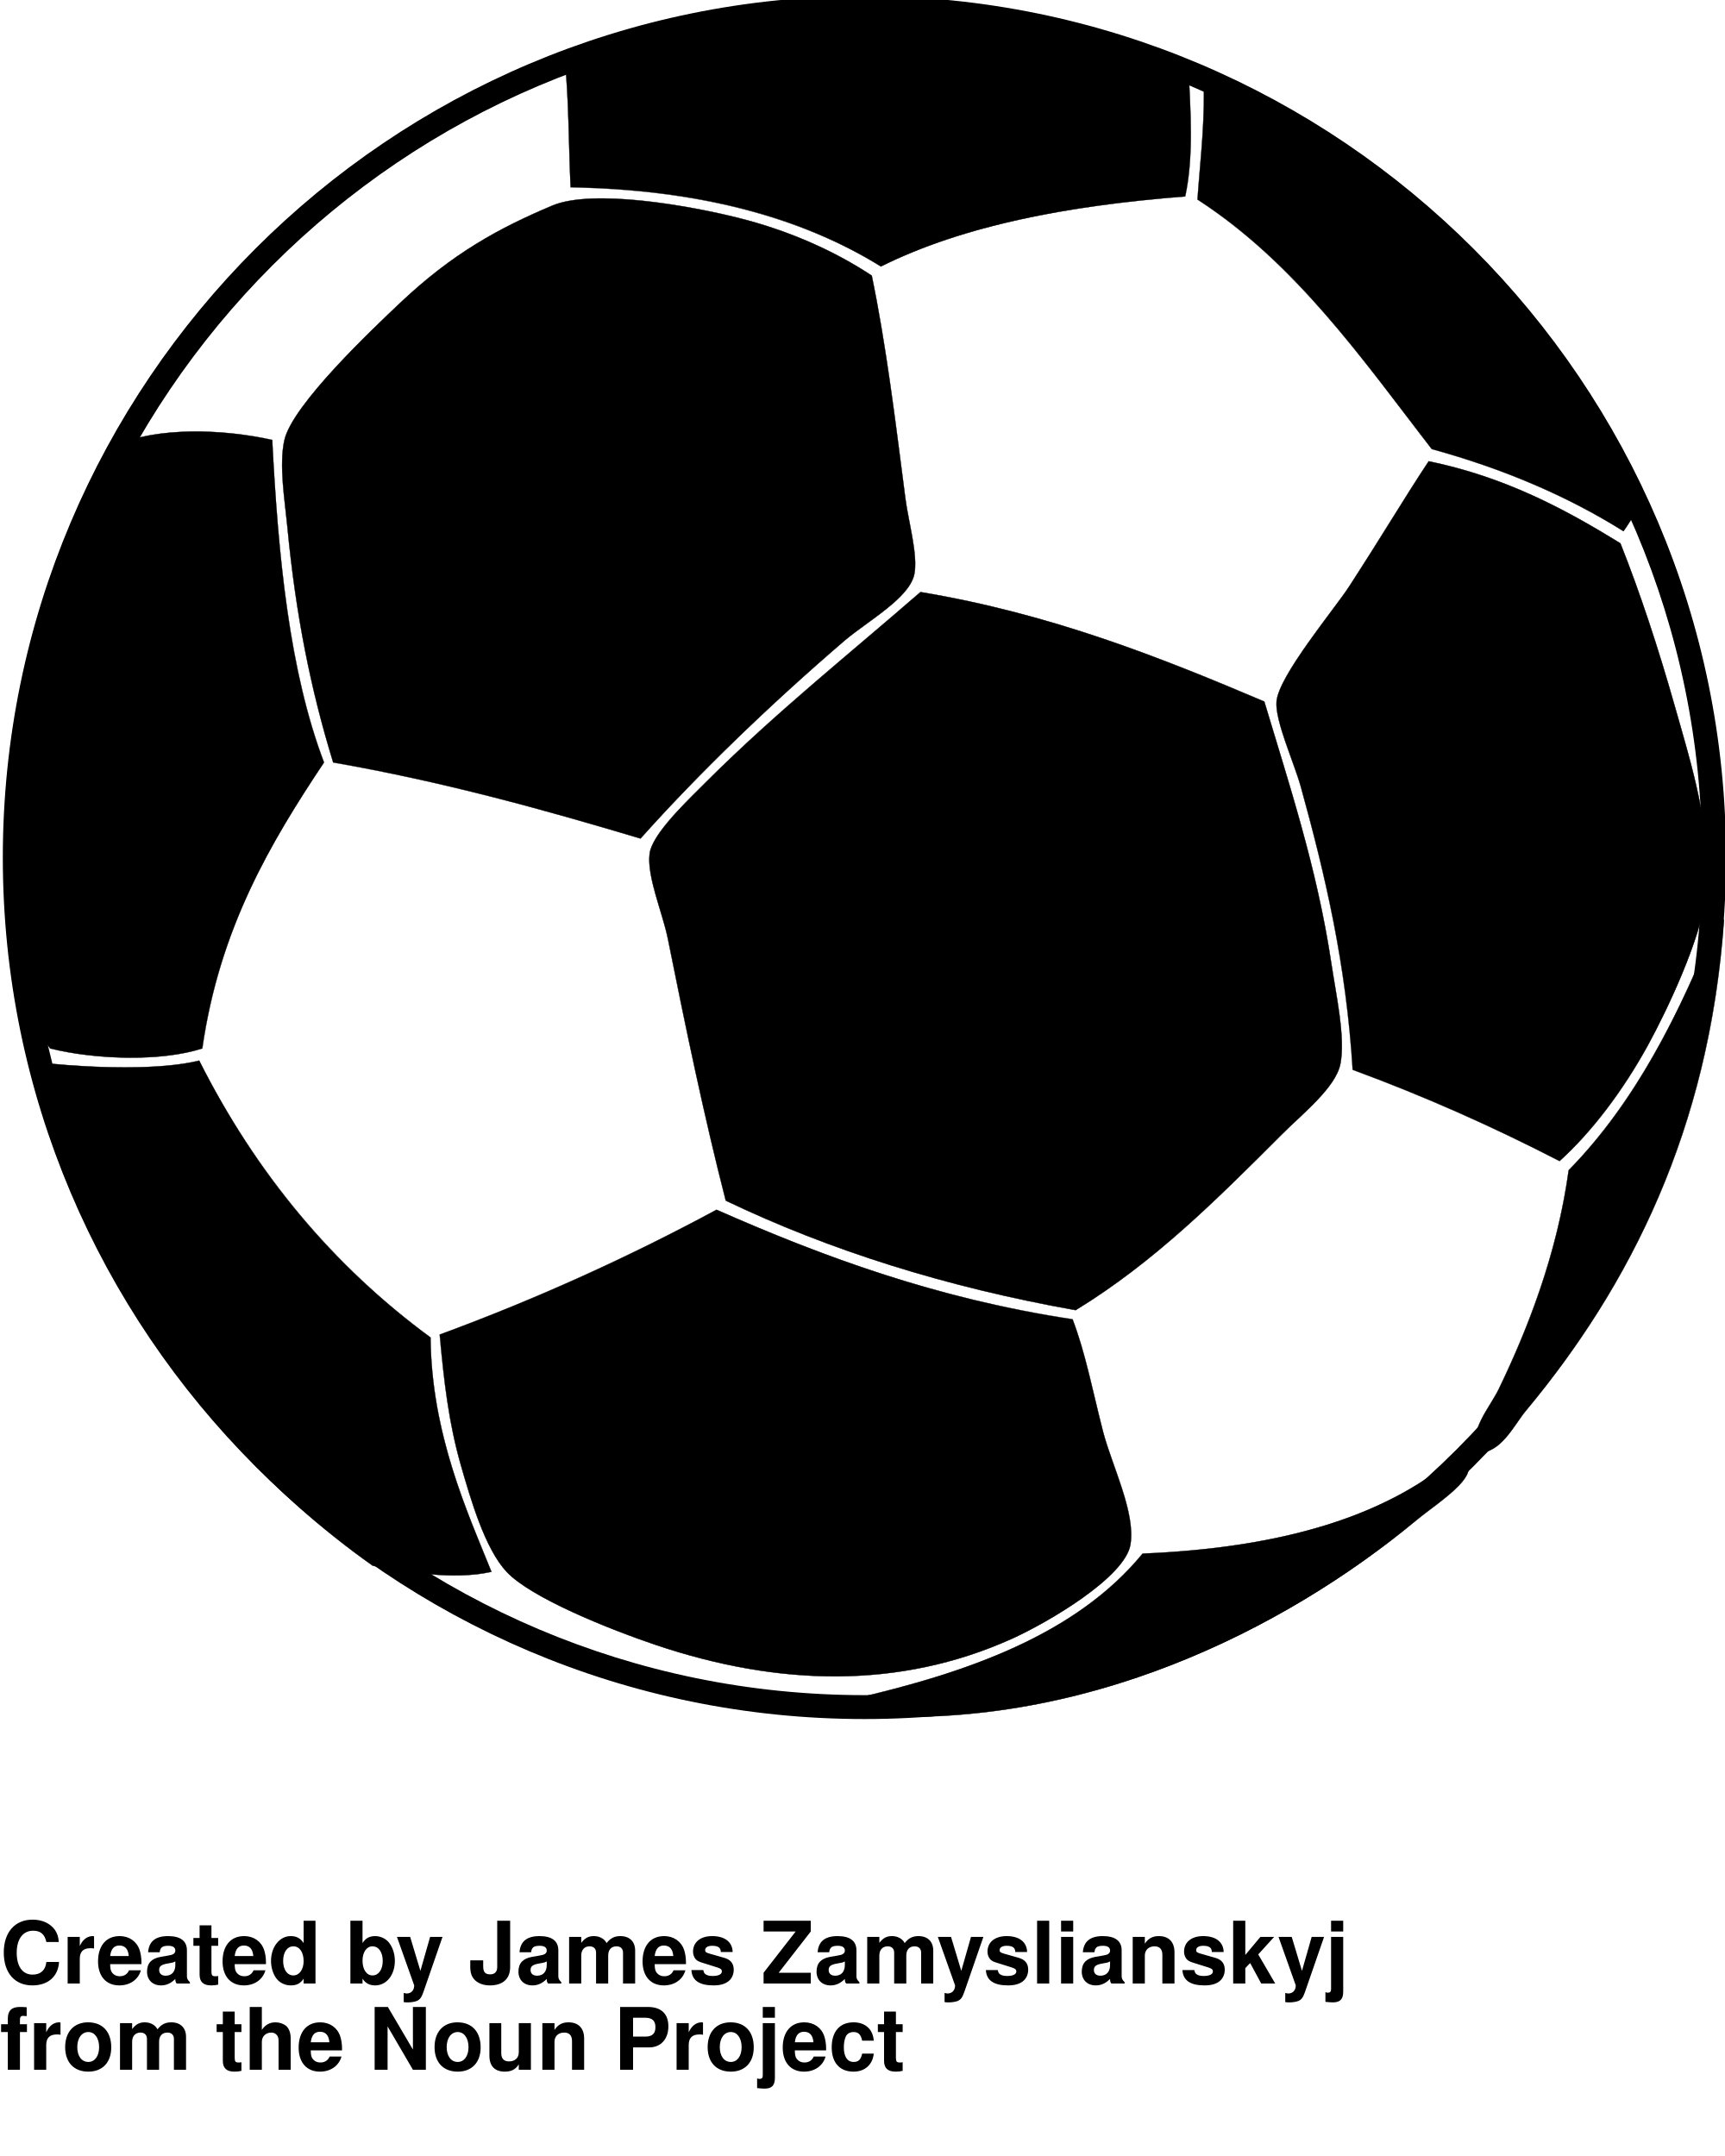
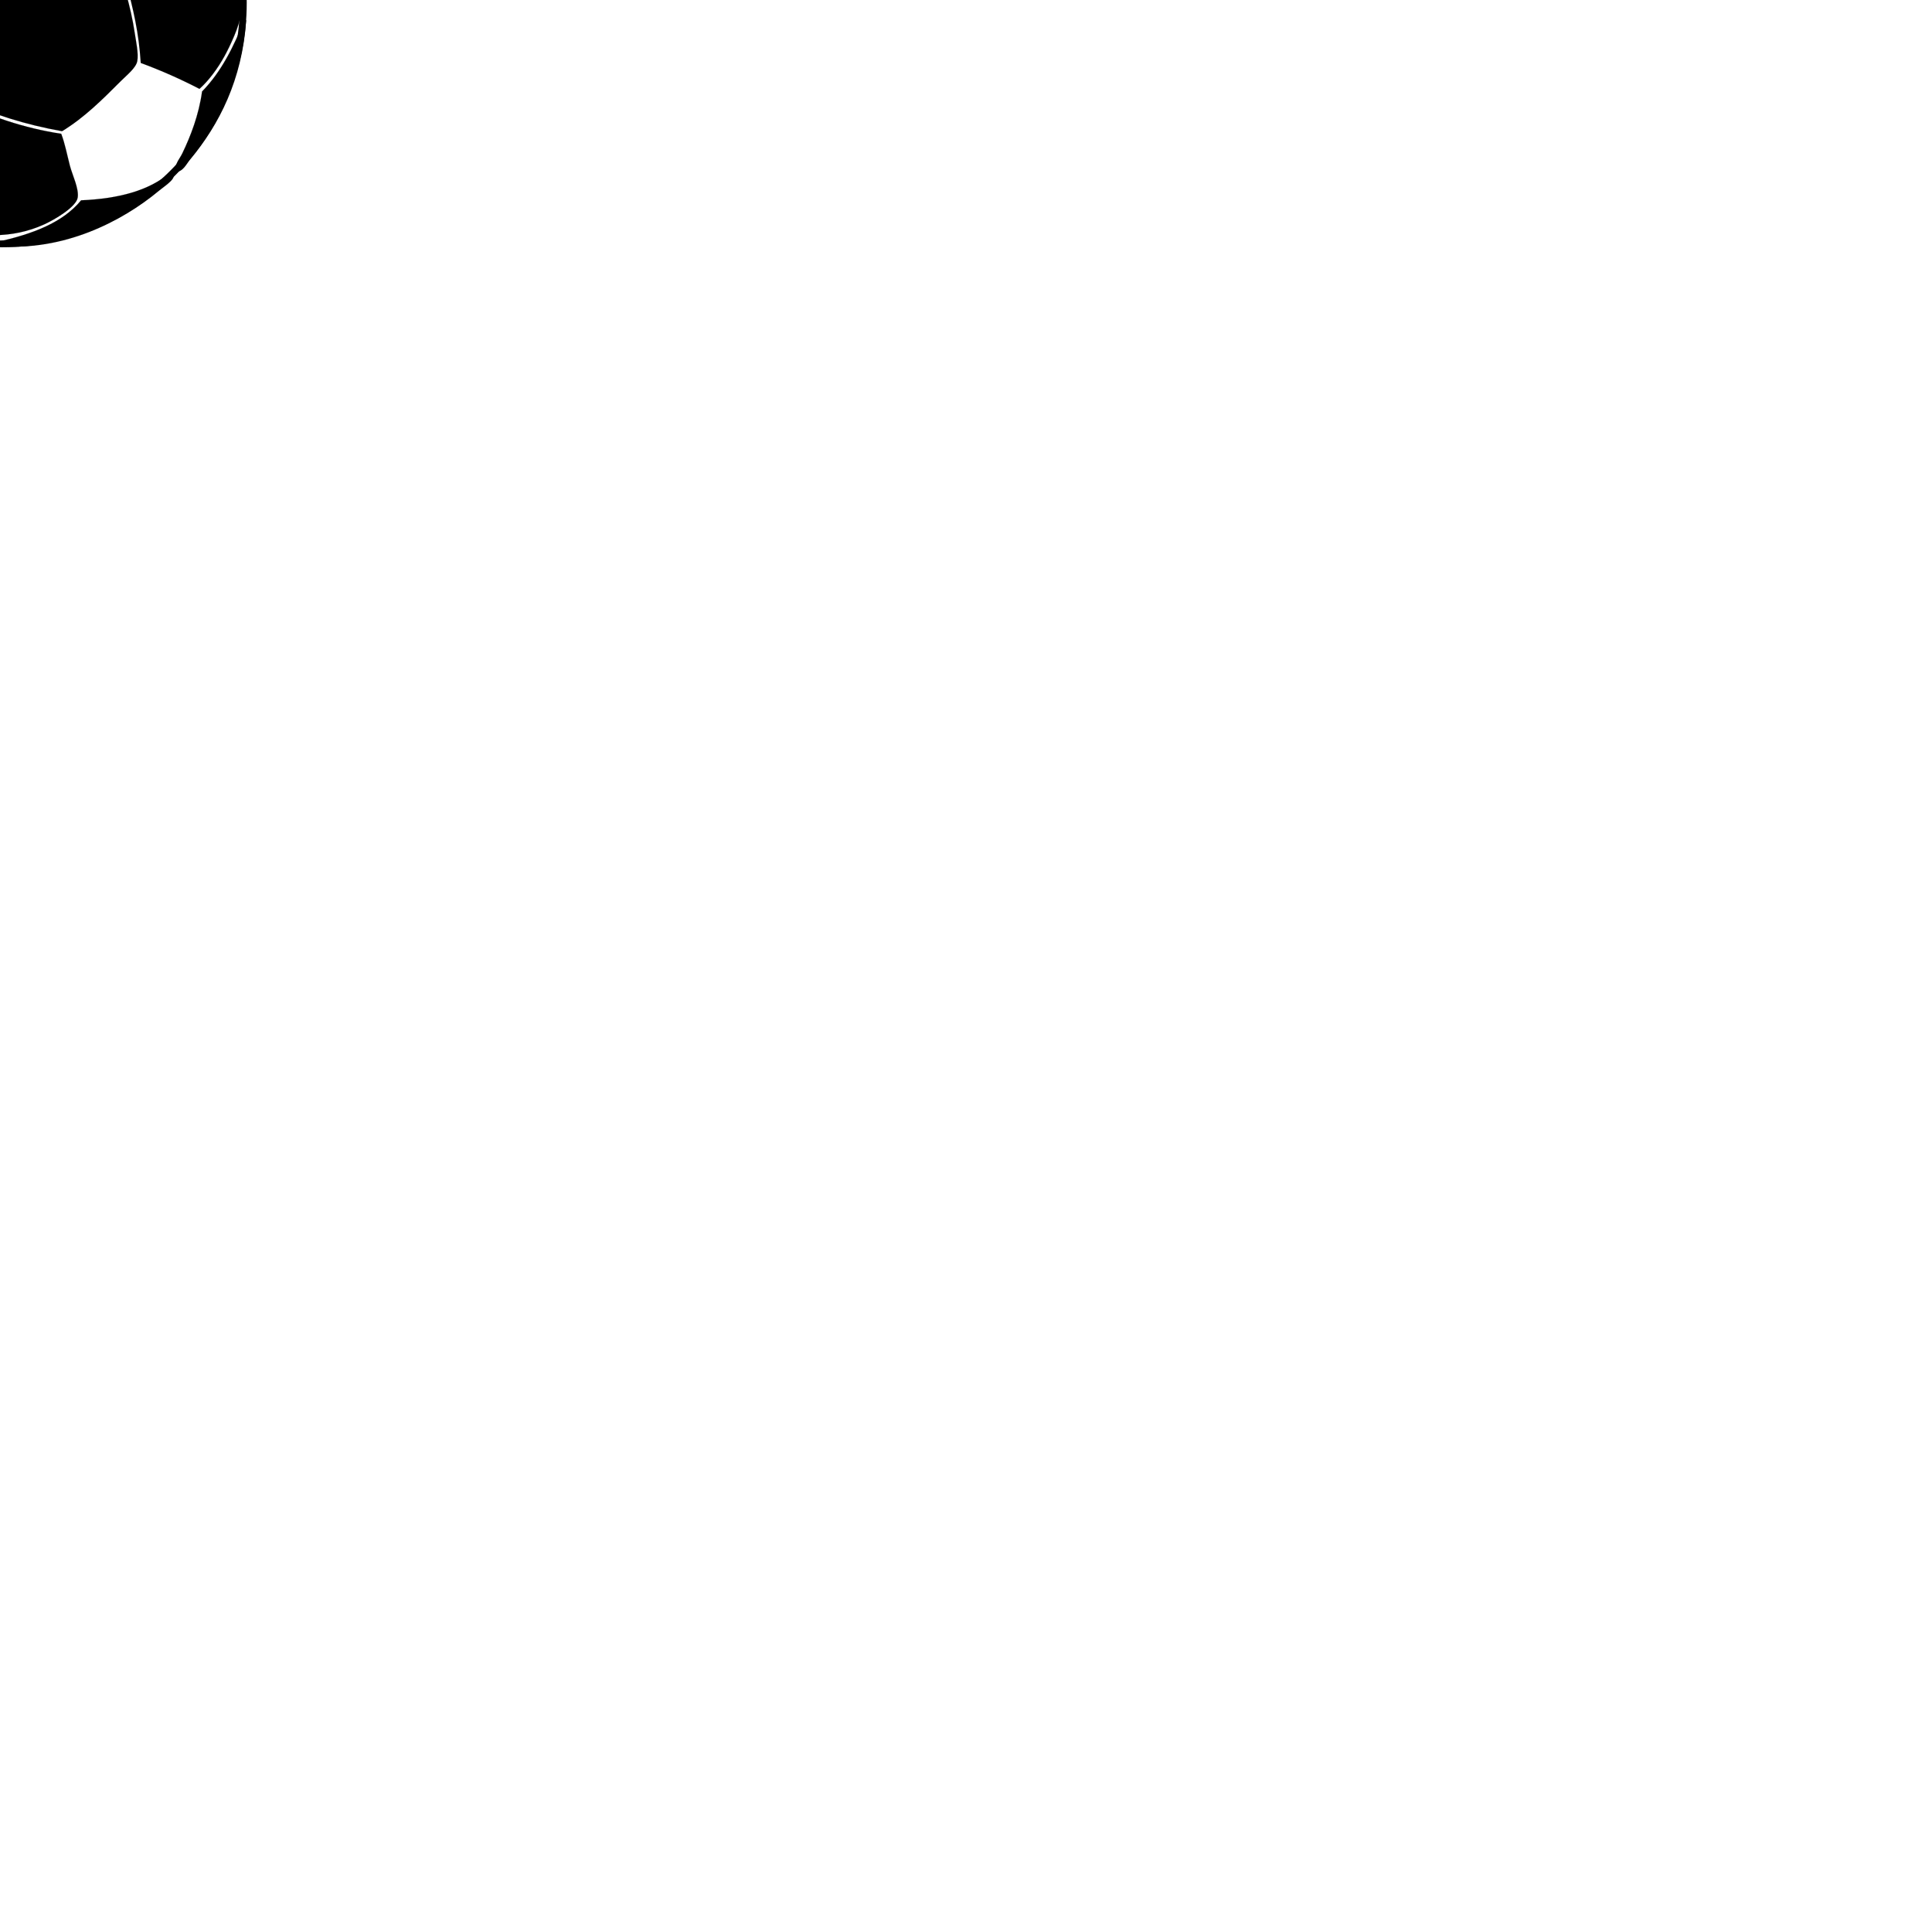
- <svg xmlns="http://www.w3.org/2000/svg" version="1.1" x="0px" y="0px" viewBox="0 0 100 125" enable-background="new 0 0 100 100" xml:space="preserve">
-   <g>
-     <path fill-rule="evenodd" clip-rule="evenodd" d="M37.129,48.614c-5.702-1.706-11.507-3.31-17.817-4.409   C18,39.933,17.15,35.622,16.667,30.621c-0.151-1.59-0.508-3.665-0.176-5.117c0.471-2.057,5.136-6.457,6.703-7.938   c3.049-2.883,5.71-4.331,8.824-5.645c2.342-0.99,7.928-0.003,10.76,0.706c3.04,0.76,5.658,1.962,7.76,3.352   c0.834,4.055,1.35,8.297,1.942,12.877c0.179,1.4,0.738,3.29,0.527,4.411c-0.262,1.405-2.74,2.75-4.057,3.881   C44.776,40.73,40.573,44.757,37.129,48.614z" />
-     <path fill="#000000" d="M37.132,48.625l-0.006-0.001c-5.426-1.623-11.339-3.281-17.814-4.409   c-1.336-4.331-2.178-8.648-2.654-13.593c-0.029-0.308-0.067-0.636-0.105-0.972c-0.159-1.396-0.34-2.977-0.072-4.148   c0.471-2.045,5.139-6.461,6.672-7.911l0.033-0.031c3.046-2.881,5.731-4.34,8.826-5.648c0.658-0.276,1.62-0.417,2.856-0.417   c2.52,0,5.739,0.58,7.912,1.124c2.83,0.707,5.515,1.866,7.764,3.353c0.769,3.723,1.268,7.62,1.799,11.745l0.146,1.139   c0.057,0.443,0.149,0.926,0.249,1.437c0.208,1.086,0.425,2.209,0.281,2.976c-0.191,1.025-1.573,2.03-2.79,2.916   c-0.469,0.341-0.91,0.664-1.271,0.971c-4.44,3.812-8.527,7.777-11.82,11.467L37.132,48.625z M34.868,11.513   c-1.235,0-2.192,0.141-2.849,0.418c-3.092,1.305-5.776,2.764-8.82,5.643l-0.033,0.031c-1.533,1.45-6.2,5.862-6.667,7.903   c-0.268,1.167-0.086,2.747,0.073,4.14c0.038,0.337,0.075,0.664,0.105,0.972c0.476,4.945,1.317,9.261,2.646,13.583   c6.468,1.121,12.379,2.777,17.804,4.4c3.292-3.689,7.38-7.652,11.818-11.462c0.36-0.31,0.803-0.633,1.271-0.974   c1.214-0.885,2.591-1.886,2.784-2.902c0.143-0.765-0.073-1.886-0.281-2.969c-0.098-0.513-0.192-0.996-0.249-1.438l-0.146-1.139   c-0.53-4.125-1.03-8.022-1.796-11.738c-2.242-1.478-4.925-2.636-7.752-3.344C40.603,12.093,37.387,11.513,34.868,11.513z" />
-   </g>
-   <g>
-     <path fill-rule="evenodd" clip-rule="evenodd" d="M82.822,26.74c4.388,0.904,7.845,2.742,11.114,4.762   c1.155,2.908,2.214,6.13,3.176,9.528c0.937,3.304,2.188,7.222,1.765,10.936c-0.28,2.439-2.176,6.5-3.353,8.645   c-1.414,2.575-3.232,5.005-5.117,6.703c-3.801-1.964-7.78-3.743-11.994-5.291c-0.37-6.081-1.555-11.183-3.001-16.406   c-0.395-1.424-1.498-3.804-1.411-4.94c0.114-1.492,3.371-5.367,4.232-6.704C80.083,31.122,81.375,28.936,82.822,26.74z" />
-     <path fill="#000000" d="M90.41,67.327l-0.006-0.003c-3.941-2.036-7.977-3.816-11.994-5.291c-0.39-6.289-1.677-11.605-3.008-16.415   c-0.131-0.468-0.336-1.034-0.552-1.635c-0.43-1.192-0.917-2.542-0.857-3.308c0.084-1.094,1.846-3.458,3.132-5.184   c0.469-0.626,0.872-1.167,1.102-1.525c0.884-1.365,1.631-2.56,2.351-3.713c0.762-1.221,1.482-2.375,2.236-3.518   c4.501,0.921,8.007,2.832,11.129,4.759c1.101,2.766,2.169,5.971,3.179,9.533c0.076,0.264,0.15,0.531,0.229,0.803   c0.903,3.148,1.927,6.718,1.533,10.137c-0.288,2.536-2.317,6.767-3.351,8.649c-1.466,2.67-3.284,5.053-5.117,6.705L90.41,67.327z    M82.819,26.75c-0.741,1.139-1.463,2.293-2.224,3.513c-0.723,1.155-1.469,2.35-2.354,3.716c-0.229,0.358-0.633,0.899-1.1,1.525   c-1.285,1.723-3.05,4.084-3.131,5.174c-0.06,0.76,0.428,2.108,0.857,3.299c0.219,0.6,0.423,1.168,0.552,1.637   c1.334,4.811,2.616,10.128,3.001,16.409c4.01,1.467,8.044,3.246,11.985,5.28c1.831-1.652,3.646-4.03,5.108-6.697   c1.031-1.883,3.06-6.108,3.35-8.641c0.391-3.416-0.633-6.982-1.533-10.129c-0.079-0.272-0.155-0.54-0.229-0.804   c-1.01-3.561-2.078-6.765-3.177-9.525C90.812,29.584,87.311,27.675,82.819,26.75z" />
-   </g>
-   <g>
-     <path fill-rule="evenodd" clip-rule="evenodd" d="M53.362,34.325c7.509,1.254,13.784,3.739,19.933,6.352   c1.38,4.638,3.049,9.602,3.882,15.17c0.263,1.762,0.824,4.271,0.53,5.821c-0.262,1.372-2.167,2.873-3.354,4.058   c-3.812,3.814-7.431,7.441-11.994,10.233c-7.541-1.342-14.284-3.474-20.287-6.352c-1.241-4.845-2.283-9.846-3.351-15.17   c-0.312-1.545-1.228-3.61-1.061-4.94c0.146-1.145,2.182-3.064,3.354-4.235C44.952,41.325,49.543,37.659,53.362,34.325z" />
-     <path fill="#000000" d="M62.358,75.97h-0.002c-7.426-1.323-14.253-3.46-20.29-6.352c-1.31-5.097-2.418-10.506-3.357-15.181   c-0.105-0.526-0.279-1.104-0.463-1.715c-0.348-1.155-0.706-2.351-0.595-3.227c0.131-1.048,1.805-2.704,3.026-3.915   c0.115-0.113,0.226-0.223,0.329-0.326c2.827-2.827,5.947-5.476,8.964-8.038c1.186-1.007,2.307-1.96,3.386-2.899   c7.588,1.263,14.013,3.829,19.944,6.349c0.222,0.741,0.448,1.484,0.676,2.234c1.233,4.059,2.508,8.256,3.209,12.942   c0.052,0.35,0.116,0.724,0.181,1.118c0.275,1.623,0.587,3.462,0.349,4.709c-0.208,1.096-1.46,2.27-2.563,3.306   c-0.284,0.266-0.55,0.517-0.79,0.758l-0.041,0.037c-3.809,3.814-7.406,7.412-11.956,10.195L62.358,75.97z M53.359,34.334   c-1.068,0.938-2.19,1.891-3.377,2.898c-3.018,2.562-6.137,5.209-8.963,8.037c-0.103,0.104-0.214,0.212-0.327,0.327   c-1.152,1.139-2.891,2.861-3.021,3.902c-0.111,0.872,0.249,2.066,0.595,3.217c0.184,0.613,0.357,1.192,0.462,1.719   c0.939,4.672,2.048,10.082,3.352,15.17c6.029,2.887,12.854,5.023,20.276,6.344c4.547-2.781,8.145-6.379,11.95-10.189l0.041-0.041   c0.241-0.237,0.508-0.489,0.789-0.755c1.104-1.035,2.354-2.204,2.56-3.298c0.237-1.241-0.073-3.078-0.346-4.7   c-0.067-0.396-0.131-0.769-0.184-1.115c-0.702-4.688-1.976-8.884-3.209-12.941c-0.228-0.752-0.455-1.495-0.671-2.229   C67.363,38.166,60.938,35.601,53.359,34.334z" />
-   </g>
-   <g>
-     <path fill-rule="evenodd" clip-rule="evenodd" d="M41.539,70.138c6.246,2.754,12.822,5.172,20.642,6.351   c0.763,2.019,1.154,4.164,1.766,6.525c0.507,1.956,1.886,4.652,1.588,6.53c-0.303,1.888-4.73,4.498-6.881,5.469   c-6.476,2.919-13.487,2.77-20.639,0.352c-2.724-0.919-7.225-2.718-8.645-4.235c-1.248-1.331-2.064-4.14-2.648-6.174   c-0.706-2.47-0.979-4.827-1.233-7.584C31.167,75.288,36.498,72.856,41.539,70.138z" />
-     <path fill="#000000" d="M48.388,97.199c-3.301,0-6.792-0.612-10.377-1.823c-3.159-1.071-7.319-2.82-8.648-4.24   c-1.261-1.344-2.098-4.254-2.653-6.178c-0.729-2.55-0.998-5.044-1.23-7.587c5.472-2.013,10.872-4.447,16.056-7.241   c5.531,2.435,12.303,5.094,20.647,6.349c0.544,1.429,0.898,2.919,1.274,4.495c0.157,0.66,0.319,1.343,0.498,2.04   c0.157,0.595,0.39,1.252,0.636,1.947c0.57,1.612,1.16,3.276,0.952,4.583c-0.306,1.915-4.855,4.56-6.887,5.478   C55.448,96.468,51.993,97.199,48.388,97.199z M41.536,70.148c-5.177,2.792-10.576,5.226-16.044,7.23   c0.24,2.529,0.51,5.023,1.238,7.573c0.554,1.924,1.39,4.83,2.648,6.171c1.325,1.417,5.483,3.164,8.64,4.229   c3.582,1.212,7.071,1.829,10.371,1.829c3.603,0,7.055-0.735,10.261-2.18c2.025-0.914,6.572-3.555,6.875-5.458   c0.209-1.304-0.381-2.968-0.951-4.574c-0.246-0.695-0.482-1.355-0.637-1.95c-0.181-0.699-0.344-1.38-0.5-2.04   c-0.373-1.578-0.728-3.068-1.264-4.488C53.833,75.242,47.059,72.583,41.536,70.148z" />
-   </g>
-   <g>
-     <g>
-       <path fill-rule="evenodd" clip-rule="evenodd" d="M68.887,3.806c0.124,2.597,0.323,5.241-0.176,7.584    c-6.715,0.521-12.814,1.656-17.643,4.058c-4.647-2.881-10.585-4.467-17.994-4.586c-0.108-2.539-0.095-5.198-0.352-7.586    C42.342-1.222,59.775-0.993,68.887,3.806z" />
-       <path fill="#000000" d="M51.066,15.459l-0.003-0.002c-4.721-2.927-10.772-4.469-17.989-4.585    c-0.043-0.797-0.066-1.609-0.087-2.396c-0.047-1.746-0.096-3.551-0.275-5.199C37.105,1.216,43.467,0.04,50.173,0.04    c7.36,0,14.182,1.37,18.715,3.758c0.02,0.253,0.03,0.498,0.044,0.743c0.118,2.325,0.24,4.728-0.214,6.853    c-7.672,0.602-13.276,1.891-17.647,4.063L51.066,15.459z M50.173,0.058c-6.704,0-13.062,1.177-17.447,3.227    c0.184,1.638,0.232,3.444,0.281,5.191c0.021,0.786,0.043,1.597,0.076,2.386c7.21,0.107,13.264,1.648,17.985,4.575    c4.371-2.173,9.976-3.462,17.643-4.056c0.442-2.114,0.318-4.516,0.202-6.839c-0.014-0.245-0.024-0.491-0.037-0.736    C64.35,1.427,57.53,0.058,50.173,0.058z" />
-     </g>
-     <g>
-       <path fill-rule="evenodd" clip-rule="evenodd" d="M69.768,4.159c11.855,4.963,20.377,13.259,25.579,24.875    c-0.481,0.518-0.812,1.186-1.233,1.763c-3.252-2.041-6.961-3.623-11.114-4.762c-4.069-5.282-7.902-10.797-13.583-14.467    C69.595,9.16,69.887,6.865,69.768,4.159z" />
-       <path fill="#000000" d="M94.116,30.81l-0.009-0.006c-3.216-2.019-6.955-3.62-11.111-4.76c-0.467-0.601-0.923-1.201-1.38-1.802    c-3.524-4.627-7.169-9.412-12.206-12.666c0.035-0.531,0.079-1.047,0.122-1.563c0.157-1.836,0.319-3.734,0.225-5.854V4.145    l0.014,0.005c11.794,4.937,20.401,13.307,25.583,24.879c-0.299,0.333-0.546,0.721-0.784,1.096    c-0.144,0.226-0.291,0.459-0.449,0.677L94.116,30.81z M69.776,4.174c0.092,2.114-0.068,4.009-0.225,5.84    c-0.044,0.517-0.087,1.034-0.128,1.556c5.037,3.246,8.684,8.032,12.208,12.661c0.457,0.601,0.915,1.201,1.374,1.799    c4.149,1.134,7.888,2.736,11.104,4.754c0.156-0.215,0.303-0.446,0.443-0.669c0.238-0.376,0.486-0.765,0.784-1.088    C90.157,17.475,81.559,9.109,69.776,4.174z" />
-     </g>
-     <g>
-       <path fill-rule="evenodd" clip-rule="evenodd" d="M15.784,25.504c0.347,6.89,1.006,13.462,3,18.702    c-3.154,4.727-6.073,9.686-7.057,16.582c-2.476,0.792-6.3,0.624-8.821,0c-3.192-4.174-2.96-12.652-1.94-18.876    c1.016-6.205,3.144-11.958,5.646-16.054C9.068,24.737,12.885,24.867,15.784,25.504z" />
-       <path fill="#000000" d="M7.612,61.33c-1.625,0-3.339-0.194-4.707-0.535C-0.949,55.764,0.44,45.068,0.958,41.91    c0.967-5.916,3.024-11.768,5.646-16.058c1.208-0.551,2.846-0.843,4.742-0.843c1.439,0,3.016,0.174,4.44,0.486    c0.318,6.172,0.916,13.211,3.006,18.707c-3.019,4.533-6.05,9.539-7.054,16.588C10.64,61.146,9.215,61.33,7.612,61.33z     M11.346,25.03c-1.894,0-3.529,0.289-4.731,0.837c-2.613,4.283-4.672,10.134-5.637,16.046c-0.517,3.157-1.906,13.842,1.936,18.869    c1.36,0.333,3.076,0.527,4.698,0.527c1.603,0,3.024-0.184,4.113-0.53c0.998-7.043,4.03-12.053,7.052-16.579    c-2.094-5.49-2.691-12.531-3.003-18.696C14.359,25.201,12.783,25.03,11.346,25.03z" />
-     </g>
-     <g>
-       <path fill-rule="evenodd" clip-rule="evenodd" d="M99.582,53.201c0.202-0.027,0.314,0.041,0.352,0.177    c-0.84,12.08-5.444,21.166-11.466,28.402c-0.752,0.903-1.413,2.451-2.821,2.47c-0.528-1.31,0.694-2.595,1.233-3.704    c1.714-3.542,3.396-7.868,4.058-12.702C94.789,63.933,97.387,58.766,99.582,53.201z" />
-       <path fill="#000000" d="M85.638,84.259v-0.006c-0.4-0.99,0.208-1.985,0.747-2.861c0.181-0.299,0.352-0.577,0.486-0.851    c2.17-4.482,3.499-8.638,4.058-12.697c4.239-4.312,6.847-10.09,8.646-14.645c0.038-0.011,0.064-0.014,0.092-0.014    c0.148,0,0.243,0.062,0.279,0.189c-0.75,10.744-4.502,20.035-11.472,28.41c-0.171,0.205-0.336,0.443-0.51,0.696    c-0.576,0.824-1.228,1.763-2.317,1.777H85.638z M99.666,53.204c-0.024,0-0.054,0.003-0.084,0.006    c-1.791,4.55-4.398,10.333-8.637,14.64c-0.557,4.06-1.885,8.215-4.059,12.699c-0.132,0.272-0.305,0.556-0.485,0.853    c-0.535,0.87-1.14,1.858-0.749,2.84c1.078-0.021,1.726-0.952,2.296-1.771c0.173-0.251,0.34-0.489,0.511-0.695    c6.968-8.375,10.718-17.66,11.466-28.396C99.891,53.264,99.807,53.204,99.666,53.204z" />
-     </g>
-     <g>
-       <path fill-rule="evenodd" clip-rule="evenodd" d="M11.551,61.492c3.284,6.536,7.742,11.896,13.408,16.055    c0.05,5.537,2.087,10.027,3.528,13.582c-2.25,0.502-4.904-0.003-6.88-0.352c-5.938-4.207-11.175-9.887-14.995-16.761    c-1.958-3.522-3.8-6.811-3.706-12.349C5.479,61.917,9.233,62.061,11.551,61.492z" />
-       <path fill="#000000" d="M26.371,91.35c-1.58,0-3.215-0.287-4.53-0.52l-0.235-0.043c-6.134-4.345-11.322-10.141-15.003-16.765    l-0.029-0.049c-1.939-3.495-3.773-6.792-3.676-12.306v-0.011l0.01,0.003c1.032,0.098,2.621,0.217,4.327,0.217    c1.796,0,3.249-0.131,4.314-0.396c3.294,6.541,7.804,11.939,13.417,16.057c0.048,5.103,1.782,9.322,3.176,12.714    c0.121,0.298,0.24,0.59,0.356,0.874l0.003,0.01l-0.011,0.003C27.862,91.279,27.148,91.35,26.371,91.35z M2.917,61.679    c-0.095,5.503,1.736,8.797,3.675,12.284l0.028,0.049c3.679,6.621,8.865,12.415,14.993,16.76l0.231,0.037    c1.314,0.232,2.948,0.522,4.527,0.522c0.772,0,1.479-0.07,2.104-0.208c-0.114-0.281-0.232-0.568-0.353-0.86    c-1.393-3.396-3.126-7.616-3.172-12.716c-5.61-4.109-10.122-9.514-13.408-16.049c-1.056,0.265-2.508,0.4-4.307,0.4    C5.533,61.898,3.951,61.779,2.917,61.679z" />
-     </g>
-     <g>
-       <path fill-rule="evenodd" clip-rule="evenodd" d="M49.48,99.422c-0.098-0.257,0.206-0.912-0.176-0.882    c6.89-1.579,13.119-3.813,16.933-8.467c7.629-0.314,13.904-1.977,18.173-5.648c2.143,0.734-1.012,2.638-2.294,3.706    C74.461,94.499,62.665,100.461,49.48,99.422z" />
-       <path fill="#000000" d="M52.497,99.551c-1.006,0-2.021-0.043-3.018-0.118c-0.044-0.103-0.026-0.254-0.006-0.403    c0.021-0.175,0.044-0.354-0.027-0.435c-0.029-0.036-0.073-0.043-0.141-0.043l-0.003-0.023c6.084-1.393,12.852-3.488,16.931-8.462    c8.202-0.339,14.145-2.184,18.172-5.646c0.449,0.146,0.692,0.356,0.735,0.623c0.114,0.709-1.19,1.697-2.235,2.486    c-0.29,0.222-0.564,0.427-0.783,0.609C77.999,91.569,66.857,99.551,52.497,99.551z M49.375,98.534    c0.035,0.006,0.064,0.021,0.087,0.046c0.075,0.091,0.052,0.274,0.029,0.452c-0.019,0.146-0.037,0.292-0.003,0.384    c0.989,0.076,2.003,0.113,3.009,0.113c14.354,0,25.491-7.976,29.613-11.407c0.217-0.181,0.492-0.386,0.782-0.607    c1.041-0.788,2.339-1.769,2.229-2.468c-0.043-0.259-0.283-0.465-0.714-0.61c-4.021,3.462-9.968,5.31-18.17,5.646    C62.181,95.037,55.445,97.139,49.375,98.534z" />
-     </g>
-     <g>
-       <path d="M50.111,99.666c-27.542,0-49.948-22.406-49.948-49.949c0-27.542,22.406-49.95,49.948-49.95    c27.542,0,49.948,22.408,49.948,49.95C100.059,77.26,77.653,99.666,50.111,99.666z M50.111,1.152    c-26.777,0-48.563,21.786-48.563,48.565c0,26.777,21.786,48.563,48.563,48.563c26.779,0,48.562-21.786,48.562-48.563    C98.673,22.938,76.89,1.152,50.111,1.152z" />
-     </g>
-   </g>
-   <text x="0" y="115" fill="#000000" font-size="5px" font-weight="bold" font-family="'Helvetica Neue', Helvetica, Arial-Unicode, Arial, Sans-serif">Created by James Zamyslianskyj</text>
-   <text x="0" y="120" fill="#000000" font-size="5px" font-weight="bold" font-family="'Helvetica Neue', Helvetica, Arial-Unicode, Arial, Sans-serif">from the Noun Project</text>
+ <svg xmlns="http://www.w3.org/2000/svg" version="1.1" id="Layer_1" x="0px" y="0px" width="100px" height="100px" viewBox="0 0 100 100" enable-background="new 0 0 100 100" xml:space="preserve">
+   <defs id="defs71">
+ 	
+ 	
+ 	
+ 	
+ 	
+ 	
+ 	
+ 
+ 	
+ 	
+ 
+ 	
+ 	
+ 
+ 	
+ 	
+ 
+ 	
+ 	
+ 
+ 		
+ 	
+ 		
+ 		
+ 	
+ 		
+ 		
+ 	
+ 		
+ 		
+ 	
+ 		
+ 		
+ 	
+ 		
+ 		
+ 	
+ 		
+ 		
+ 	</defs>
+   <path style="fill-rule:evenodd" id="path5" d="m -3.179,-0.14 c -1.445,-0.432 -2.917,-0.839 -4.516,-1.118 -0.333,-1.083 -0.548,-2.175 -0.67,-3.443 -0.038,-0.403 -0.129,-0.929 -0.045,-1.297 0.119,-0.521 1.302,-1.637 1.699,-2.012 0.773,-0.731 1.447,-1.098 2.237,-1.431 0.594,-0.251 2.009,-7.604e-4 2.727,0.179 0.771,0.193 1.434,0.497 1.967,0.85 0.211,1.028 0.342,2.103 0.492,3.264 0.045,0.355 0.187,0.834 0.134,1.118 -0.066,0.356 -0.694,0.697 -1.028,0.984 -1.058,0.908 -2.123,1.929 -2.996,2.906 z" clip-rule="evenodd" />
+   <path style="fill:#000000" id="path7" d="m -3.179,-0.138 -0.002,-2.53e-4 c -1.375,-0.411 -2.874,-0.832 -4.515,-1.118 -0.339,-1.098 -0.552,-2.192 -0.673,-3.445 -0.007,-0.078 -0.017,-0.161 -0.027,-0.246 -0.04,-0.354 -0.086,-0.755 -0.018,-1.051 0.119,-0.518 1.303,-1.638 1.691,-2.005 l 0.008,-0.008 c 0.772,-0.73 1.453,-1.1 2.237,-1.432 0.167,-0.07 0.411,-0.106 0.724,-0.106 0.639,0 1.455,0.147 2.005,0.285 0.717,0.179 1.398,0.473 1.968,0.85 0.195,0.944 0.321,1.931 0.456,2.977 l 0.037,0.289 c 0.014,0.112 0.038,0.235 0.063,0.364 0.053,0.275 0.108,0.56 0.071,0.754 -0.048,0.26 -0.399,0.515 -0.707,0.739 -0.119,0.086 -0.231,0.168 -0.322,0.246 -1.125,0.966 -2.161,1.971 -2.996,2.906 l -0.002,5.07e-4 z M -3.753,-9.544 c -0.313,0 -0.556,0.036 -0.722,0.106 -0.784,0.331 -1.464,0.701 -2.236,1.43 l -0.008,0.008 c -0.389,0.368 -1.571,1.486 -1.69,2.003 -0.068,0.296 -0.022,0.696 0.019,1.049 0.01,0.085 0.019,0.168 0.027,0.246 0.121,1.253 0.334,2.347 0.671,3.443 1.639,0.284 3.138,0.704 4.513,1.115 0.834,-0.935 1.871,-1.939 2.995,-2.905 0.091,-0.079 0.204,-0.16 0.322,-0.247 0.308,-0.224 0.657,-0.478 0.706,-0.736 0.036,-0.194 -0.018,-0.478 -0.071,-0.753 -0.025,-0.13 -0.049,-0.252 -0.063,-0.364 l -0.037,-0.289 C 0.538,-6.482 0.411,-7.47 0.217,-8.412 c -0.568,-0.375 -1.248,-0.668 -1.965,-0.848 -0.551,-0.138 -1.366,-0.285 -2.004,-0.285 z" />
+   <path style="fill-rule:evenodd" id="path11" d="m 8.402,-5.685 c 1.112,0.229 1.988,0.695 2.817,1.207 0.293,0.737 0.561,1.554 0.805,2.415 0.237,0.837 0.555,1.83 0.447,2.772 -0.071,0.618 -0.552,1.647 -0.85,2.191 -0.358,0.653 -0.819,1.269 -1.297,1.699 C 9.361,4.102 8.353,3.651 7.284,3.258 7.191,1.717 6.89,0.424 6.524,-0.9 6.424,-1.261 6.144,-1.864 6.166,-2.152 c 0.029,-0.378 0.854,-1.36 1.073,-1.699 0.469,-0.723 0.796,-1.277 1.163,-1.833 z" clip-rule="evenodd" />
+   <path style="fill:#000000" id="path13" d="m 10.325,4.603 -0.002,-7.61e-4 C 9.325,4.086 8.302,3.635 7.284,3.261 c -0.099,-1.594 -0.425,-2.941 -0.762,-4.161 -0.033,-0.119 -0.085,-0.262 -0.14,-0.414 -0.109,-0.302 -0.232,-0.644 -0.217,-0.838 0.021,-0.277 0.468,-0.876 0.794,-1.314 0.119,-0.159 0.221,-0.296 0.279,-0.387 0.224,-0.346 0.413,-0.649 0.596,-0.941 0.193,-0.309 0.376,-0.602 0.567,-0.892 1.141,0.233 2.029,0.718 2.821,1.206 0.279,0.701 0.55,1.513 0.806,2.416 0.019,0.067 0.038,0.135 0.058,0.204 0.229,0.798 0.488,1.703 0.389,2.569 -0.073,0.643 -0.587,1.715 -0.849,2.192 -0.372,0.677 -0.832,1.281 -1.297,1.699 l -0.002,0.002 z M 8.401,-5.682 c -0.188,0.289 -0.371,0.581 -0.564,0.89 -0.183,0.293 -0.372,0.596 -0.597,0.942 -0.058,0.091 -0.16,0.228 -0.279,0.387 -0.326,0.437 -0.773,1.035 -0.794,1.311 -0.015,0.193 0.108,0.534 0.217,0.836 0.056,0.152 0.107,0.296 0.14,0.415 0.338,1.219 0.663,2.567 0.761,4.159 1.016,0.372 2.039,0.823 3.038,1.338 0.464,-0.419 0.924,-1.021 1.295,-1.697 0.261,-0.477 0.776,-1.548 0.849,-2.19 0.099,-0.866 -0.16,-1.77 -0.389,-2.567 -0.02,-0.069 -0.039,-0.137 -0.058,-0.204 C 11.765,-2.965 11.494,-3.777 11.216,-4.476 10.427,-4.964 9.54,-5.448 8.401,-5.682 z" />
+   <path style="fill-rule:evenodd" id="path17" d="m 0.935,-3.762 c 1.903,0.318 3.494,0.948 5.052,1.61 0.35,1.176 0.773,2.434 0.984,3.845 0.067,0.447 0.209,1.083 0.134,1.475 -0.066,0.348 -0.549,0.728 -0.85,1.029 -0.966,0.967 -1.883,1.886 -3.04,2.594 -1.911,-0.34 -3.62,-0.881 -5.142,-1.61 -0.315,-1.228 -0.579,-2.496 -0.849,-3.845 -0.079,-0.392 -0.311,-0.915 -0.269,-1.252 0.037,-0.29 0.553,-0.777 0.85,-1.073 0.998,-0.998 2.162,-1.927 3.13,-2.772 z" clip-rule="evenodd" />
+   <path style="fill:#000000" id="path19" d="m 3.215,6.793 h -5.07e-4 c -1.882,-0.335 -3.613,-0.877 -5.143,-1.61 -0.332,-1.292 -0.613,-2.663 -0.851,-3.848 -0.027,-0.133 -0.071,-0.28 -0.117,-0.435 -0.088,-0.293 -0.179,-0.596 -0.151,-0.818 0.033,-0.266 0.457,-0.685 0.767,-0.992 0.029,-0.029 0.057,-0.057 0.083,-0.083 0.717,-0.717 1.507,-1.388 2.272,-2.037 0.301,-0.255 0.585,-0.497 0.858,-0.735 1.923,0.32 3.552,0.971 5.055,1.609 0.056,0.188 0.114,0.376 0.171,0.566 0.313,1.029 0.636,2.093 0.813,3.28 0.013,0.089 0.029,0.184 0.046,0.283 0.07,0.411 0.149,0.877 0.088,1.194 -0.053,0.278 -0.37,0.575 -0.65,0.838 -0.072,0.067 -0.139,0.131 -0.2,0.192 l -0.01,0.009 c -0.965,0.967 -1.877,1.879 -3.03,2.584 l -0.002,0.001 z M 0.934,-3.76 c -0.271,0.238 -0.555,0.479 -0.856,0.735 -0.765,0.649 -1.555,1.32 -2.272,2.037 -0.026,0.026 -0.054,0.054 -0.083,0.083 -0.292,0.289 -0.733,0.725 -0.766,0.989 -0.028,0.221 0.063,0.524 0.151,0.815 0.047,0.155 0.09,0.302 0.117,0.436 0.238,1.184 0.519,2.555 0.85,3.845 1.528,0.732 3.258,1.273 5.139,1.608 1.152,-0.705 2.064,-1.617 3.029,-2.583 l 0.01,-0.01 c 0.061,-0.06 0.129,-0.124 0.2,-0.191 0.28,-0.262 0.597,-0.559 0.649,-0.836 0.06,-0.315 -0.018,-0.78 -0.088,-1.191 -0.017,-0.1 -0.033,-0.195 -0.047,-0.283 -0.178,-1.188 -0.501,-2.252 -0.813,-3.28 -0.058,-0.191 -0.115,-0.379 -0.17,-0.565 -1.501,-0.637 -3.13,-1.287 -5.051,-1.608 z" />
+   <path style="fill-rule:evenodd" id="path23" d="m -2.062,5.315 c 1.583,0.698 3.25,1.311 5.232,1.61 0.193,0.512 0.292,1.055 0.448,1.654 0.129,0.496 0.478,1.179 0.402,1.655 -0.077,0.479 -1.199,1.14 -1.744,1.386 -1.641,0.74 -3.418,0.702 -5.231,0.089 -0.69,-0.233 -1.831,-0.689 -2.191,-1.073 -0.316,-0.337 -0.523,-1.049 -0.671,-1.565 -0.179,-0.626 -0.248,-1.223 -0.313,-1.922 1.439,-0.528 2.79,-1.145 4.068,-1.834 z" clip-rule="evenodd" />
+   <path style="fill:#000000" id="path25" d="m -0.326,12.174 c -0.837,0 -1.722,-0.155 -2.63,-0.462 -0.801,-0.271 -1.855,-0.715 -2.192,-1.075 -0.32,-0.341 -0.532,-1.078 -0.672,-1.566 -0.185,-0.646 -0.253,-1.278 -0.312,-1.923 1.387,-0.51 2.756,-1.127 4.07,-1.835 1.402,0.617 3.118,1.291 5.233,1.609 0.138,0.362 0.228,0.74 0.323,1.139 0.04,0.167 0.081,0.34 0.126,0.517 0.04,0.151 0.099,0.317 0.161,0.493 0.144,0.409 0.294,0.83 0.241,1.162 -0.078,0.485 -1.231,1.156 -1.746,1.388 -0.813,0.367 -1.689,0.552 -2.603,0.552 z m -1.737,-6.856 c -1.312,0.708 -2.681,1.325 -4.067,1.833 0.061,0.641 0.129,1.273 0.314,1.919 0.14,0.488 0.352,1.224 0.671,1.564 0.336,0.359 1.39,0.802 2.19,1.072 0.908,0.307 1.792,0.464 2.629,0.464 0.913,0 1.788,-0.186 2.601,-0.553 0.513,-0.232 1.666,-0.901 1.743,-1.383 0.053,-0.331 -0.097,-0.752 -0.241,-1.159 -0.062,-0.176 -0.122,-0.343 -0.161,-0.494 -0.046,-0.177 -0.087,-0.35 -0.127,-0.517 -0.095,-0.4 -0.185,-0.778 -0.32,-1.138 -2.114,-0.316 -3.831,-0.99 -5.231,-1.607 z" />
+   <path clip-rule="evenodd" d="m 4.87,-11.497 c 0.031,0.658 0.082,1.328 -0.045,1.922 -1.702,0.132 -3.248,0.42 -4.472,1.029 -1.178,-0.73 -2.683,-1.132 -4.561,-1.162 -0.027,-0.644 -0.024,-1.317 -0.089,-1.923 2.438,-1.14 6.857,-1.082 9.166,0.134 z" id="path31" style="fill-rule:evenodd" />
+   <path d="m 0.353,-8.544 -7.61e-4,-5.069e-4 c -1.197,-0.742 -2.73,-1.133 -4.56,-1.162 -0.011,-0.202 -0.017,-0.408 -0.022,-0.607 -0.012,-0.443 -0.024,-0.9 -0.07,-1.318 1.113,-0.522 2.726,-0.82 4.426,-0.82 1.865,0 3.595,0.347 4.744,0.953 0.005,0.064 0.008,0.126 0.011,0.188 0.03,0.589 0.061,1.198 -0.054,1.737 -1.945,0.153 -3.365,0.479 -4.473,1.03 l -0.001,5.069e-4 z m -0.226,-3.904 c -1.699,0 -3.311,0.298 -4.422,0.818 0.047,0.415 0.059,0.873 0.071,1.316 0.005,0.199 0.011,0.405 0.019,0.605 1.827,0.027 3.362,0.418 4.558,1.16 1.108,-0.551 2.529,-0.877 4.472,-1.028 0.112,-0.536 0.081,-1.145 0.051,-1.733 -0.004,-0.062 -0.006,-0.124 -0.009,-0.187 -1.147,-0.603 -2.876,-0.95 -4.74,-0.95 z" id="path33" style="fill:#000000" />
+   <path clip-rule="evenodd" d="m 5.093,-11.408 c 3.005,1.258 5.165,3.361 6.483,6.305 -0.122,0.131 -0.206,0.301 -0.313,0.447 -0.824,-0.517 -1.764,-0.918 -2.817,-1.207 -1.031,-1.339 -2.003,-2.737 -3.443,-3.667 0.045,-0.61 0.119,-1.192 0.089,-1.878 z" id="path37" style="fill-rule:evenodd" />
+   <path d="m 11.265,-4.653 -0.002,-0.002 c -0.815,-0.512 -1.763,-0.918 -2.816,-1.206 -0.118,-0.152 -0.234,-0.304 -0.35,-0.457 -0.893,-1.173 -1.817,-2.386 -3.094,-3.21 0.009,-0.135 0.02,-0.265 0.031,-0.396 0.04,-0.465 0.081,-0.946 0.057,-1.484 v -0.004 l 0.004,0.001 c 2.989,1.251 5.171,3.373 6.484,6.306 -0.076,0.084 -0.138,0.183 -0.199,0.278 -0.036,0.057 -0.074,0.116 -0.114,0.172 l -0.001,0.002 z M 5.095,-11.404 c 0.023,0.536 -0.017,1.016 -0.057,1.48 -0.011,0.131 -0.022,0.262 -0.032,0.394 1.277,0.823 2.201,2.036 3.094,3.209 0.116,0.152 0.232,0.304 0.348,0.456 1.052,0.287 1.999,0.693 2.814,1.205 0.04,-0.054 0.077,-0.113 0.112,-0.17 0.06,-0.095 0.123,-0.194 0.199,-0.276 -1.313,-2.928 -3.492,-5.048 -6.478,-6.299 z" id="path39" style="fill:#000000" />
+   <path clip-rule="evenodd" d="m -8.59,-5.998 c 0.088,1.746 0.255,3.412 0.76,4.74 -0.799,1.198 -1.539,2.455 -1.789,4.203 -0.628,0.201 -1.597,0.158 -2.236,0 -0.809,-1.058 -0.75,-3.207 -0.492,-4.784 0.258,-1.573 0.797,-3.031 1.431,-4.069 0.623,-0.284 1.59,-0.251 2.325,-0.09 z" id="path43" style="fill-rule:evenodd" />
+   <path d="m -10.661,3.083 c -0.412,0 -0.846,-0.049 -1.193,-0.136 -0.977,-1.275 -0.625,-3.986 -0.493,-4.787 0.245,-1.499 0.766,-2.983 1.431,-4.07 0.306,-0.14 0.721,-0.214 1.202,-0.214 0.365,0 0.764,0.044 1.125,0.123 0.081,1.564 0.232,3.348 0.762,4.741 -0.765,1.149 -1.533,2.418 -1.788,4.204 -0.278,0.09 -0.639,0.137 -1.046,0.137 z m 0.946,-9.201 c -0.48,0 -0.894,0.073 -1.199,0.212 -0.662,1.086 -1.184,2.569 -1.429,4.067 -0.131,0.8 -0.483,3.508 0.491,4.783 0.345,0.084 0.78,0.134 1.191,0.134 0.406,0 0.766,-0.047 1.042,-0.134 0.253,-1.785 1.021,-3.055 1.787,-4.202 -0.531,-1.392 -0.682,-3.176 -0.761,-4.739 -0.359,-0.077 -0.758,-0.12 -1.122,-0.12 z" id="path45" style="fill:#000000" />
+   <path clip-rule="evenodd" d="m 12.65,1.022 c 0.051,-0.007 0.08,0.01 0.089,0.045 -0.213,3.062 -1.38,5.365 -2.906,7.199 -0.191,0.229 -0.358,0.621 -0.715,0.626 -0.134,-0.332 0.176,-0.658 0.313,-0.939 0.434,-0.898 0.861,-1.994 1.029,-3.219 0.976,-0.991 1.635,-2.301 2.191,-3.711 z" id="path49" style="fill-rule:evenodd" />
+   <path d="m 9.116,8.894 v -0.002 c -0.101,-0.251 0.053,-0.503 0.189,-0.725 0.046,-0.076 0.089,-0.146 0.123,-0.216 0.55,-1.136 0.887,-2.189 1.029,-3.218 1.074,-1.093 1.735,-2.557 2.191,-3.712 0.01,-0.003 0.016,-0.004 0.023,-0.004 0.038,0 0.062,0.016 0.071,0.048 -0.19,2.723 -1.141,5.078 -2.908,7.201 -0.043,0.052 -0.085,0.112 -0.129,0.176 -0.146,0.209 -0.311,0.447 -0.587,0.45 h -0.002 z m 3.556,-7.871 c -0.006,0 -0.014,7.61e-4 -0.021,0.002 -0.454,1.153 -1.115,2.619 -2.189,3.711 -0.141,1.029 -0.478,2.082 -1.029,3.219 -0.033,0.069 -0.077,0.141 -0.123,0.216 -0.136,0.221 -0.289,0.471 -0.19,0.72 0.273,-0.005 0.437,-0.241 0.582,-0.449 0.044,-0.064 0.086,-0.124 0.13,-0.176 1.766,-2.123 2.717,-4.476 2.906,-7.197 -0.009,-0.029 -0.03,-0.045 -0.066,-0.045 z" id="path51" style="fill:#000000" />
+   <path clip-rule="evenodd" d="m -9.662,3.124 c 0.832,1.657 1.962,3.015 3.398,4.069 0.013,1.403 0.529,2.541 0.894,3.443 -0.57,0.127 -1.243,-7.61e-4 -1.744,-0.089 -1.505,-1.066 -2.832,-2.506 -3.801,-4.248 -0.496,-0.893 -0.963,-1.726 -0.939,-3.13 0.652,0.063 1.604,0.1 2.191,-0.044 z" id="path55" style="fill-rule:evenodd" />
+   <path d="m -5.906,10.692 c -0.4,0 -0.815,-0.073 -1.148,-0.132 l -0.06,-0.011 C -8.669,9.448 -9.984,7.979 -10.917,6.3 l -0.007,-0.012 c -0.491,-0.886 -0.956,-1.722 -0.932,-3.119 v -0.003 l 0.003,7.6e-4 c 0.262,0.025 0.664,0.055 1.097,0.055 0.455,0 0.823,-0.033 1.093,-0.1 0.835,1.658 1.978,3.026 3.401,4.07 0.012,1.293 0.452,2.363 0.805,3.223 0.031,0.076 0.061,0.15 0.09,0.222 l 7.604e-4,0.003 -0.003,7.61e-4 c -0.159,0.036 -0.34,0.054 -0.537,0.054 z M -11.851,3.171 c -0.024,1.395 0.44,2.23 0.931,3.114 l 0.007,0.012 c 0.932,1.678 2.247,3.147 3.8,4.248 l 0.059,0.009 c 0.333,0.059 0.747,0.132 1.147,0.132 0.196,0 0.375,-0.018 0.533,-0.053 -0.029,-0.071 -0.059,-0.144 -0.089,-0.218 -0.353,-0.861 -0.792,-1.93 -0.804,-3.223 -1.422,-1.041 -2.566,-2.411 -3.398,-4.068 -0.268,0.067 -0.636,0.101 -1.092,0.101 -0.431,0 -0.832,-0.03 -1.094,-0.056 z" id="path57" style="fill:#000000" />
+   <path clip-rule="evenodd" d="m -0.049,12.738 c -0.025,-0.065 0.052,-0.231 -0.045,-0.224 1.746,-0.4 3.325,-0.966 4.292,-2.146 1.934,-0.08 3.524,-0.501 4.606,-1.432 0.543,0.186 -0.257,0.669 -0.581,0.939 -1.94,1.614 -4.93,3.125 -8.272,2.862 z" id="path61" style="fill-rule:evenodd" />
+   <path d="m 0.716,12.77 c -0.255,0 -0.512,-0.011 -0.765,-0.03 -0.011,-0.026 -0.007,-0.064 -0.002,-0.102 0.005,-0.044 0.011,-0.09 -0.007,-0.11 -0.007,-0.009 -0.018,-0.011 -0.036,-0.011 l -7.6e-4,-0.006 c 1.542,-0.353 3.257,-0.884 4.291,-2.145 2.079,-0.086 3.585,-0.554 4.606,-1.431 0.114,0.037 0.175,0.09 0.186,0.158 0.029,0.18 -0.302,0.43 -0.566,0.63 -0.073,0.056 -0.143,0.108 -0.198,0.154 -1.045,0.869 -3.869,2.892 -7.509,2.892 z m -0.791,-0.258 c 0.009,0.002 0.016,0.005 0.022,0.012 0.019,0.023 0.013,0.069 0.007,0.115 -0.005,0.037 -0.009,0.074 -7.61e-4,0.097 0.251,0.019 0.508,0.029 0.763,0.029 3.638,0 6.461,-2.022 7.506,-2.891 0.055,-0.046 0.125,-0.098 0.198,-0.154 0.264,-0.2 0.593,-0.448 0.565,-0.626 -0.011,-0.066 -0.072,-0.118 -0.181,-0.155 -1.019,0.877 -2.526,1.346 -4.605,1.431 -1.028,1.256 -2.735,1.788 -4.274,2.142 z" id="path63" style="fill:#000000" />
+   <path d="m 0.111,12.799 c -6.981,0 -12.66,-5.679 -12.66,-12.66 0,-6.981 5.679,-12.66 12.66,-12.66 6.981,0 12.66,5.68 12.66,12.66 0,6.981 -5.679,12.66 -12.66,12.66 z m 0,-24.969 c -6.787,0 -12.309,5.522 -12.309,12.309 0,6.787 5.522,12.309 12.309,12.309 6.787,0 12.309,-5.522 12.309,-12.309 0,-6.787 -5.521,-12.309 -12.309,-12.309 z" id="path67" />
</svg>
